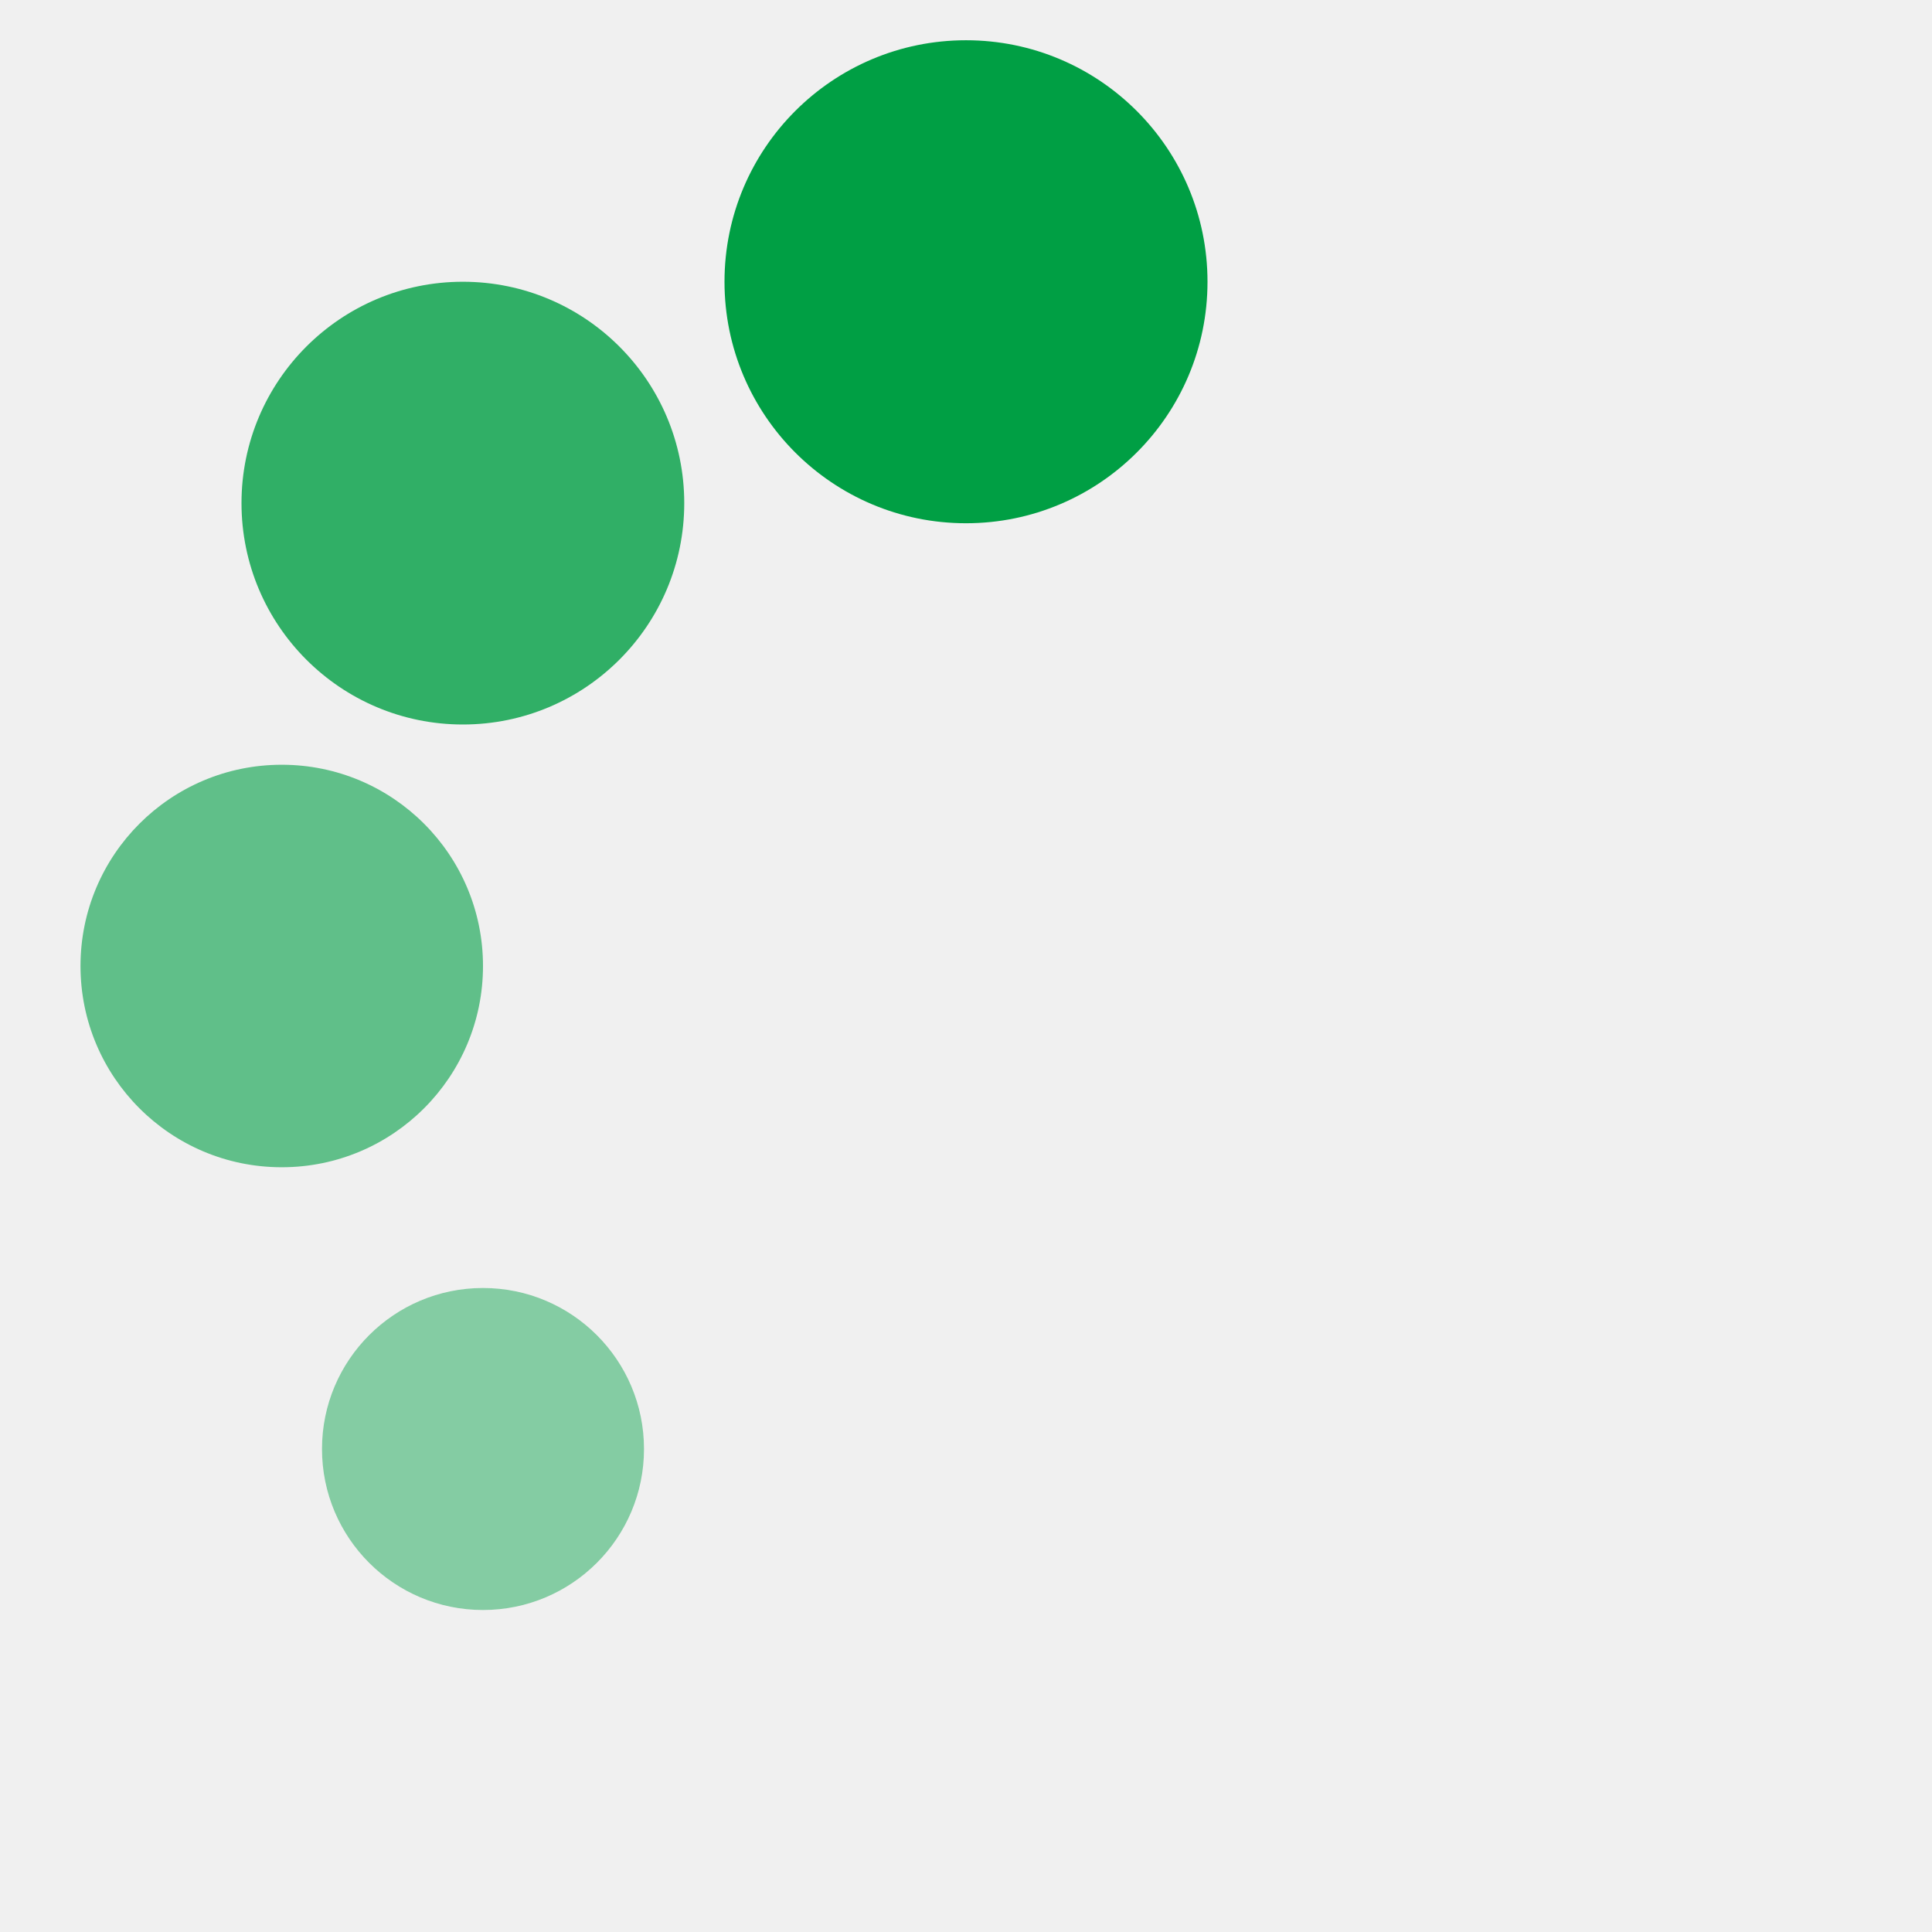
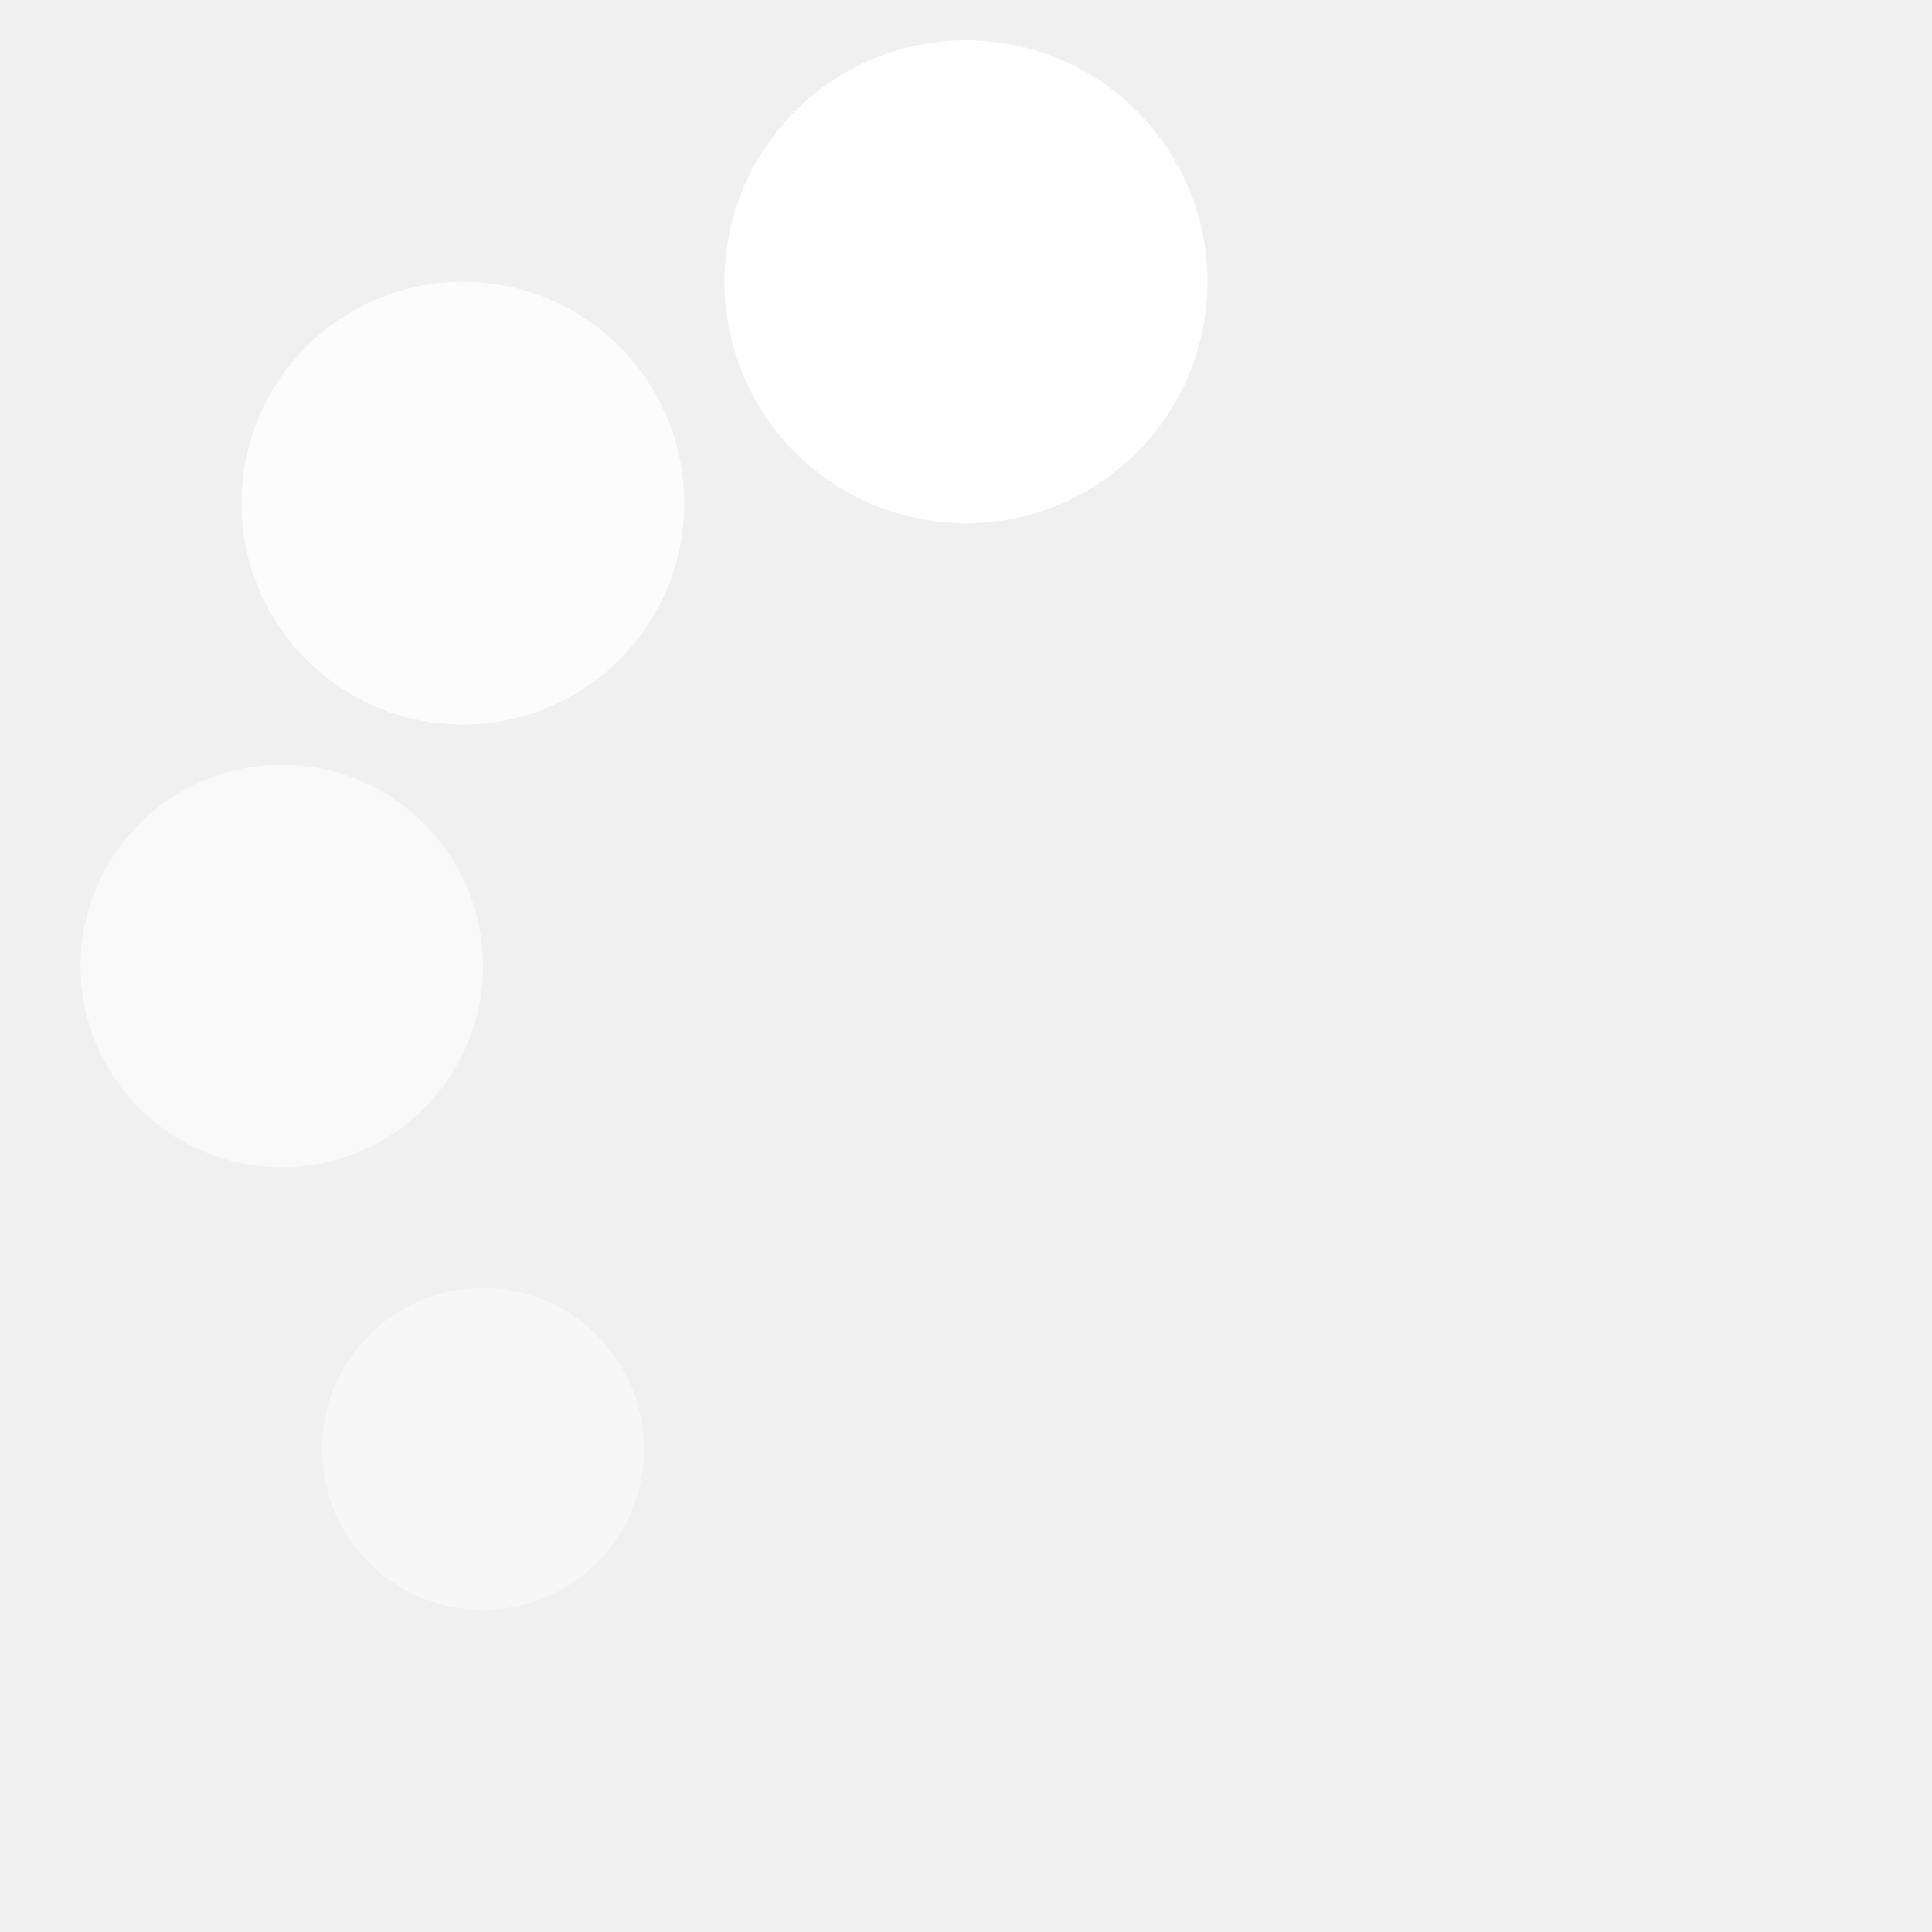
<svg xmlns="http://www.w3.org/2000/svg" viewBox="0 0 48 48">
  <style type="text/css">
- 		.st0{opacity:0;fill:#E2E2E2;}
- 		.st1{fill:#009F44;}
- 		.st2{opacity:0.8;fill:#009F44;}
- 		.st3{opacity:0.6;fill:#009F44;}
- 		.st4{opacity:0.45;fill:#009F44;}
+ 		.st0{opacity:0;fill:#FFFFFF;}
+ 		.st1{fill:#FFFFFF;}
+ 		.st2{opacity:0.8;fill:#FFFFFF;}
+ 		.st3{opacity:0.6;fill:#FFFFFF;}
+ 		.st4{opacity:0.45;fill:#FFFFFF;}
	</style>
  <g>
    <circle class="st0" cx="24" cy="24" r="24" />
    <circle class="st1" cx="24" cy="7" r="6" />
    <circle class="st2" cx="11.5" cy="12.5" r="5.5" />
    <circle class="st3" cx="7" cy="24" r="5" />
    <circle class="st4" cx="12" cy="36" r="4" />
  </g>
</svg>
